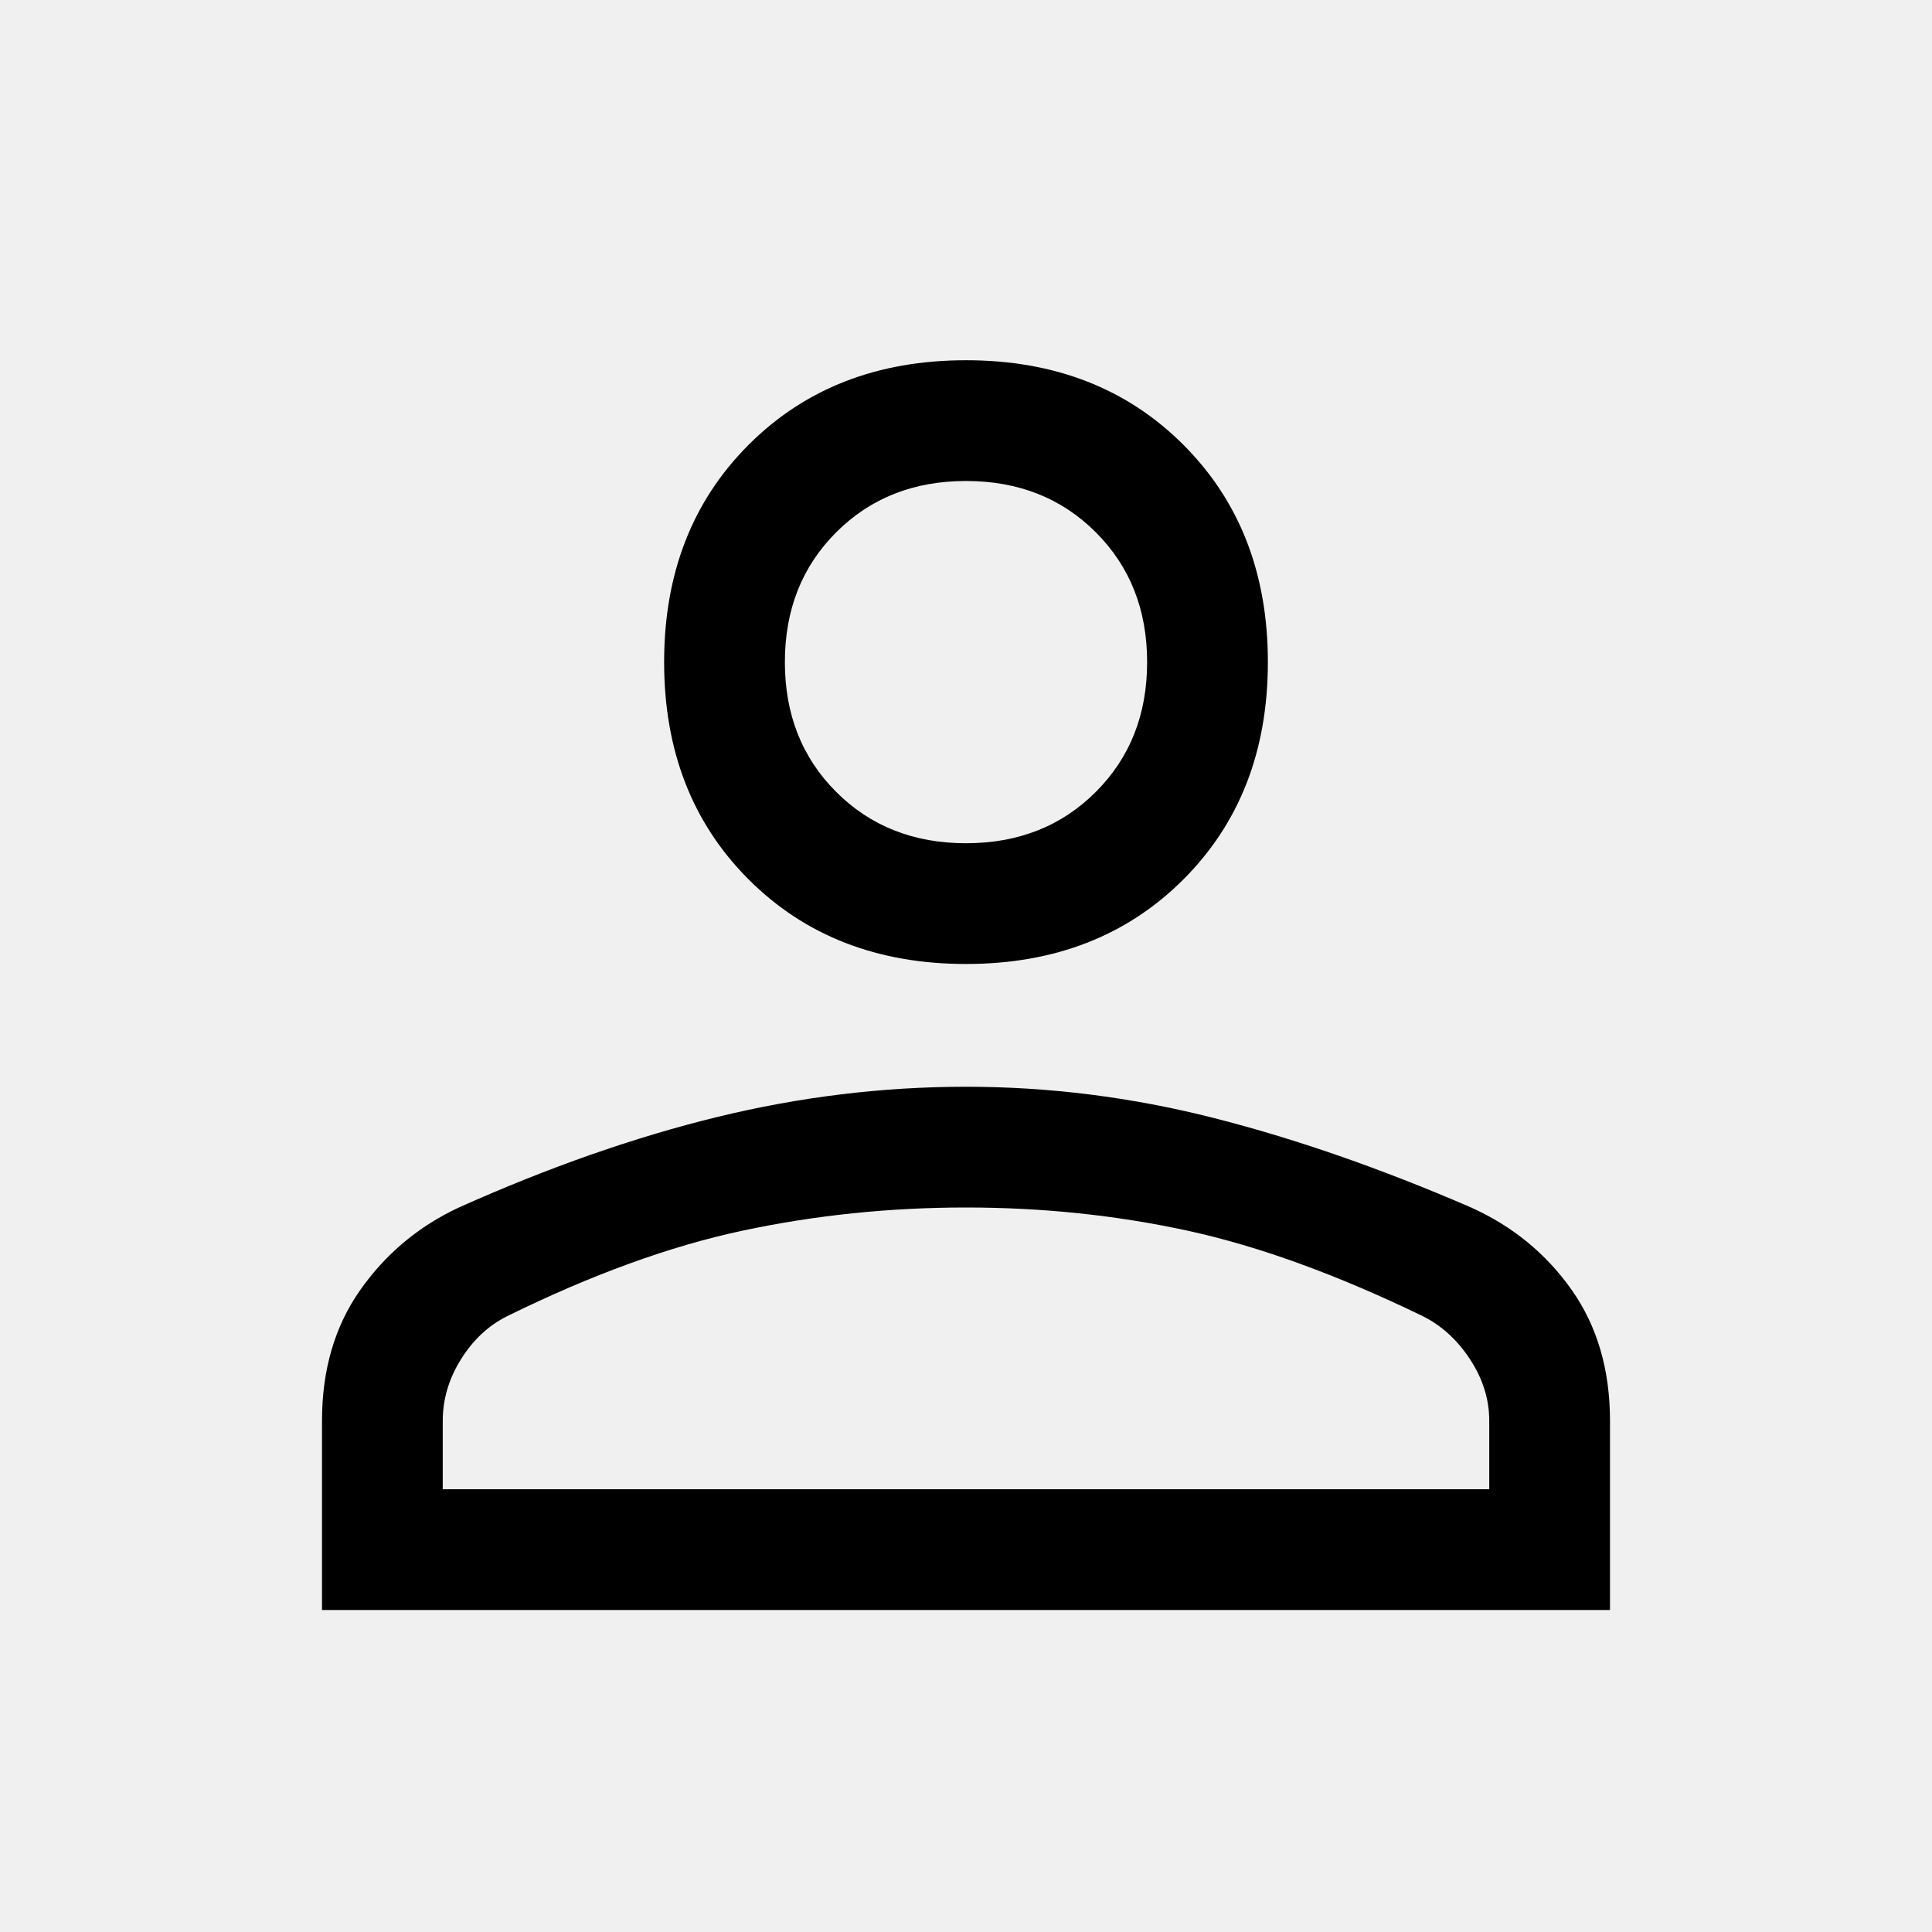
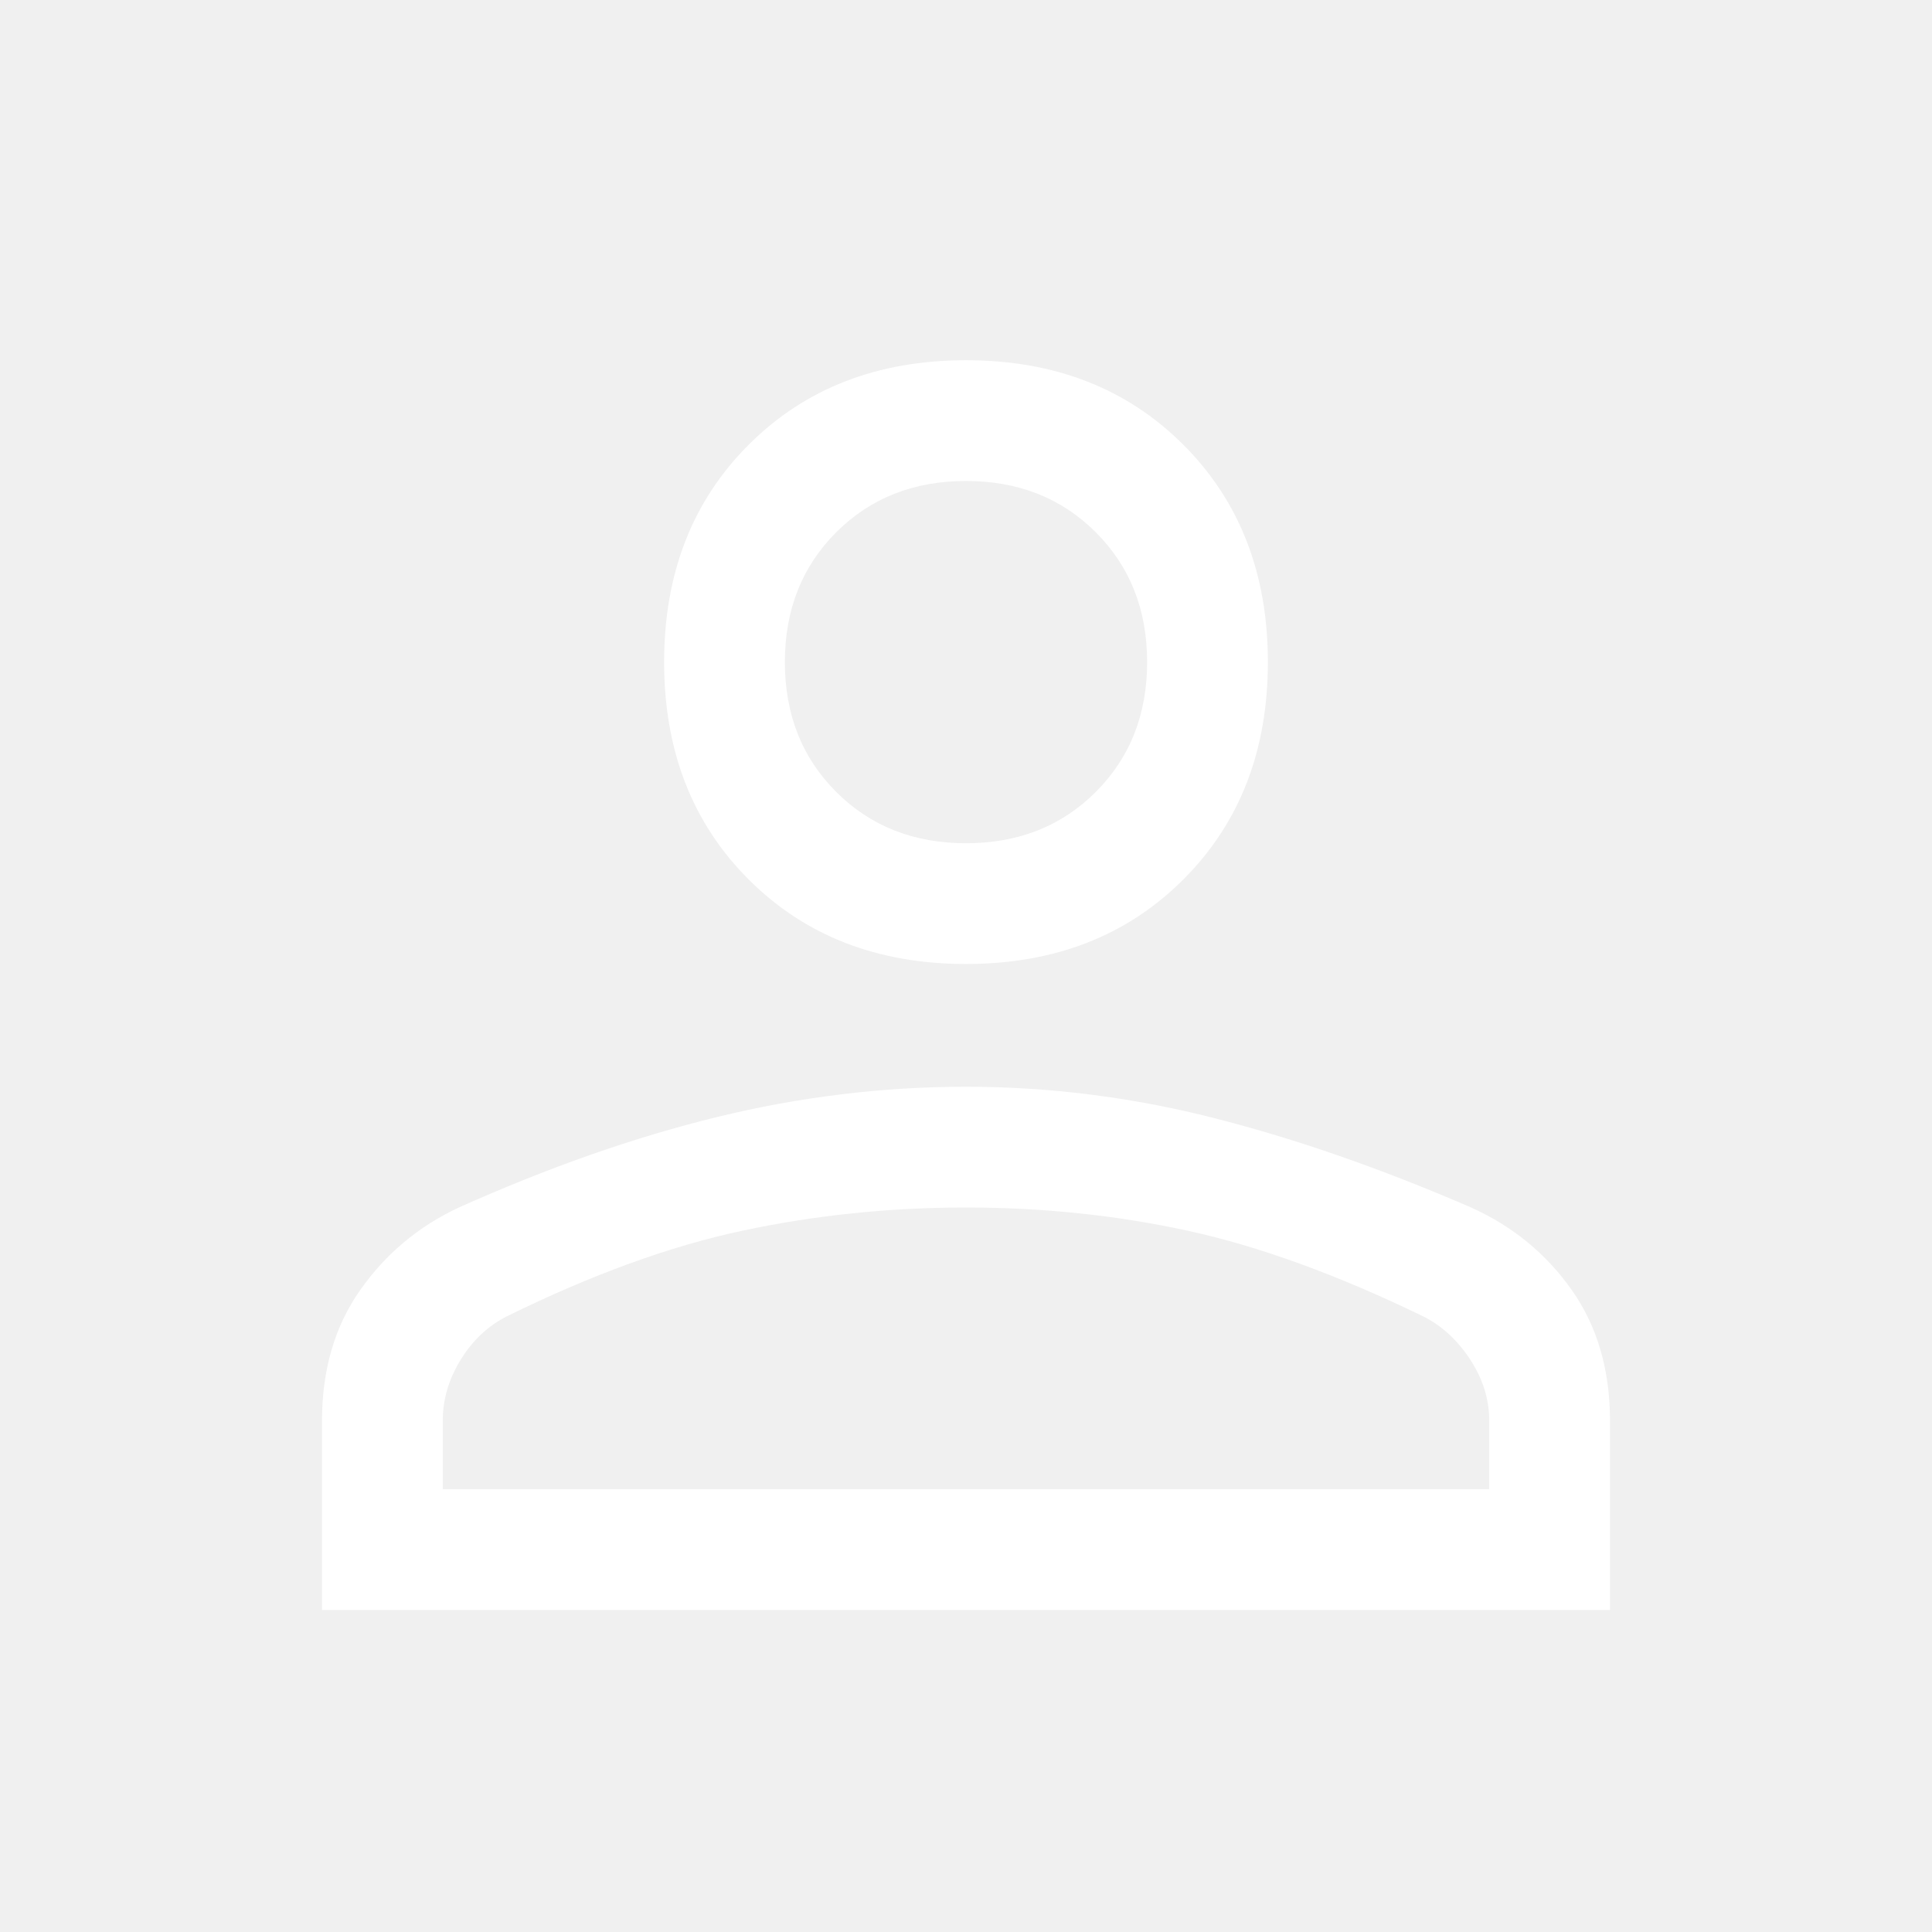
- <svg xmlns="http://www.w3.org/2000/svg" height="48" width="48">
+ <svg xmlns="http://www.w3.org/2000/svg" height="48" width="48" fill="white">
  <path d="M24 23.95q-3.3 0-5.4-2.1-2.1-2.1-2.1-5.4 0-3.3 2.1-5.4 2.1-2.1 5.4-2.1 3.3 0 5.4 2.1 2.1 2.1 2.1 5.4 0 3.3-2.1 5.4-2.1 2.1-5.4 2.1ZM8 40v-4.7q0-1.9.95-3.25T11.4 30q3.35-1.5 6.425-2.25Q20.9 27 24 27q3.1 0 6.15.775 3.05.775 6.4 2.225 1.55.7 2.5 2.05.95 1.35.95 3.25V40Zm3-3h26v-1.7q0-.8-.475-1.525-.475-.725-1.175-1.075-3.2-1.55-5.85-2.125Q26.85 30 24 30t-5.55.575q-2.7.575-5.85 2.125-.7.35-1.15 1.075Q11 34.5 11 35.3Zm13-16.05q1.95 0 3.225-1.275Q28.5 18.4 28.5 16.45q0-1.95-1.275-3.225Q25.95 11.95 24 11.95q-1.95 0-3.225 1.275Q19.5 14.5 19.5 16.45q0 1.95 1.275 3.225Q22.05 20.95 24 20.95Zm0-4.5ZM24 37Z" />
</svg>
